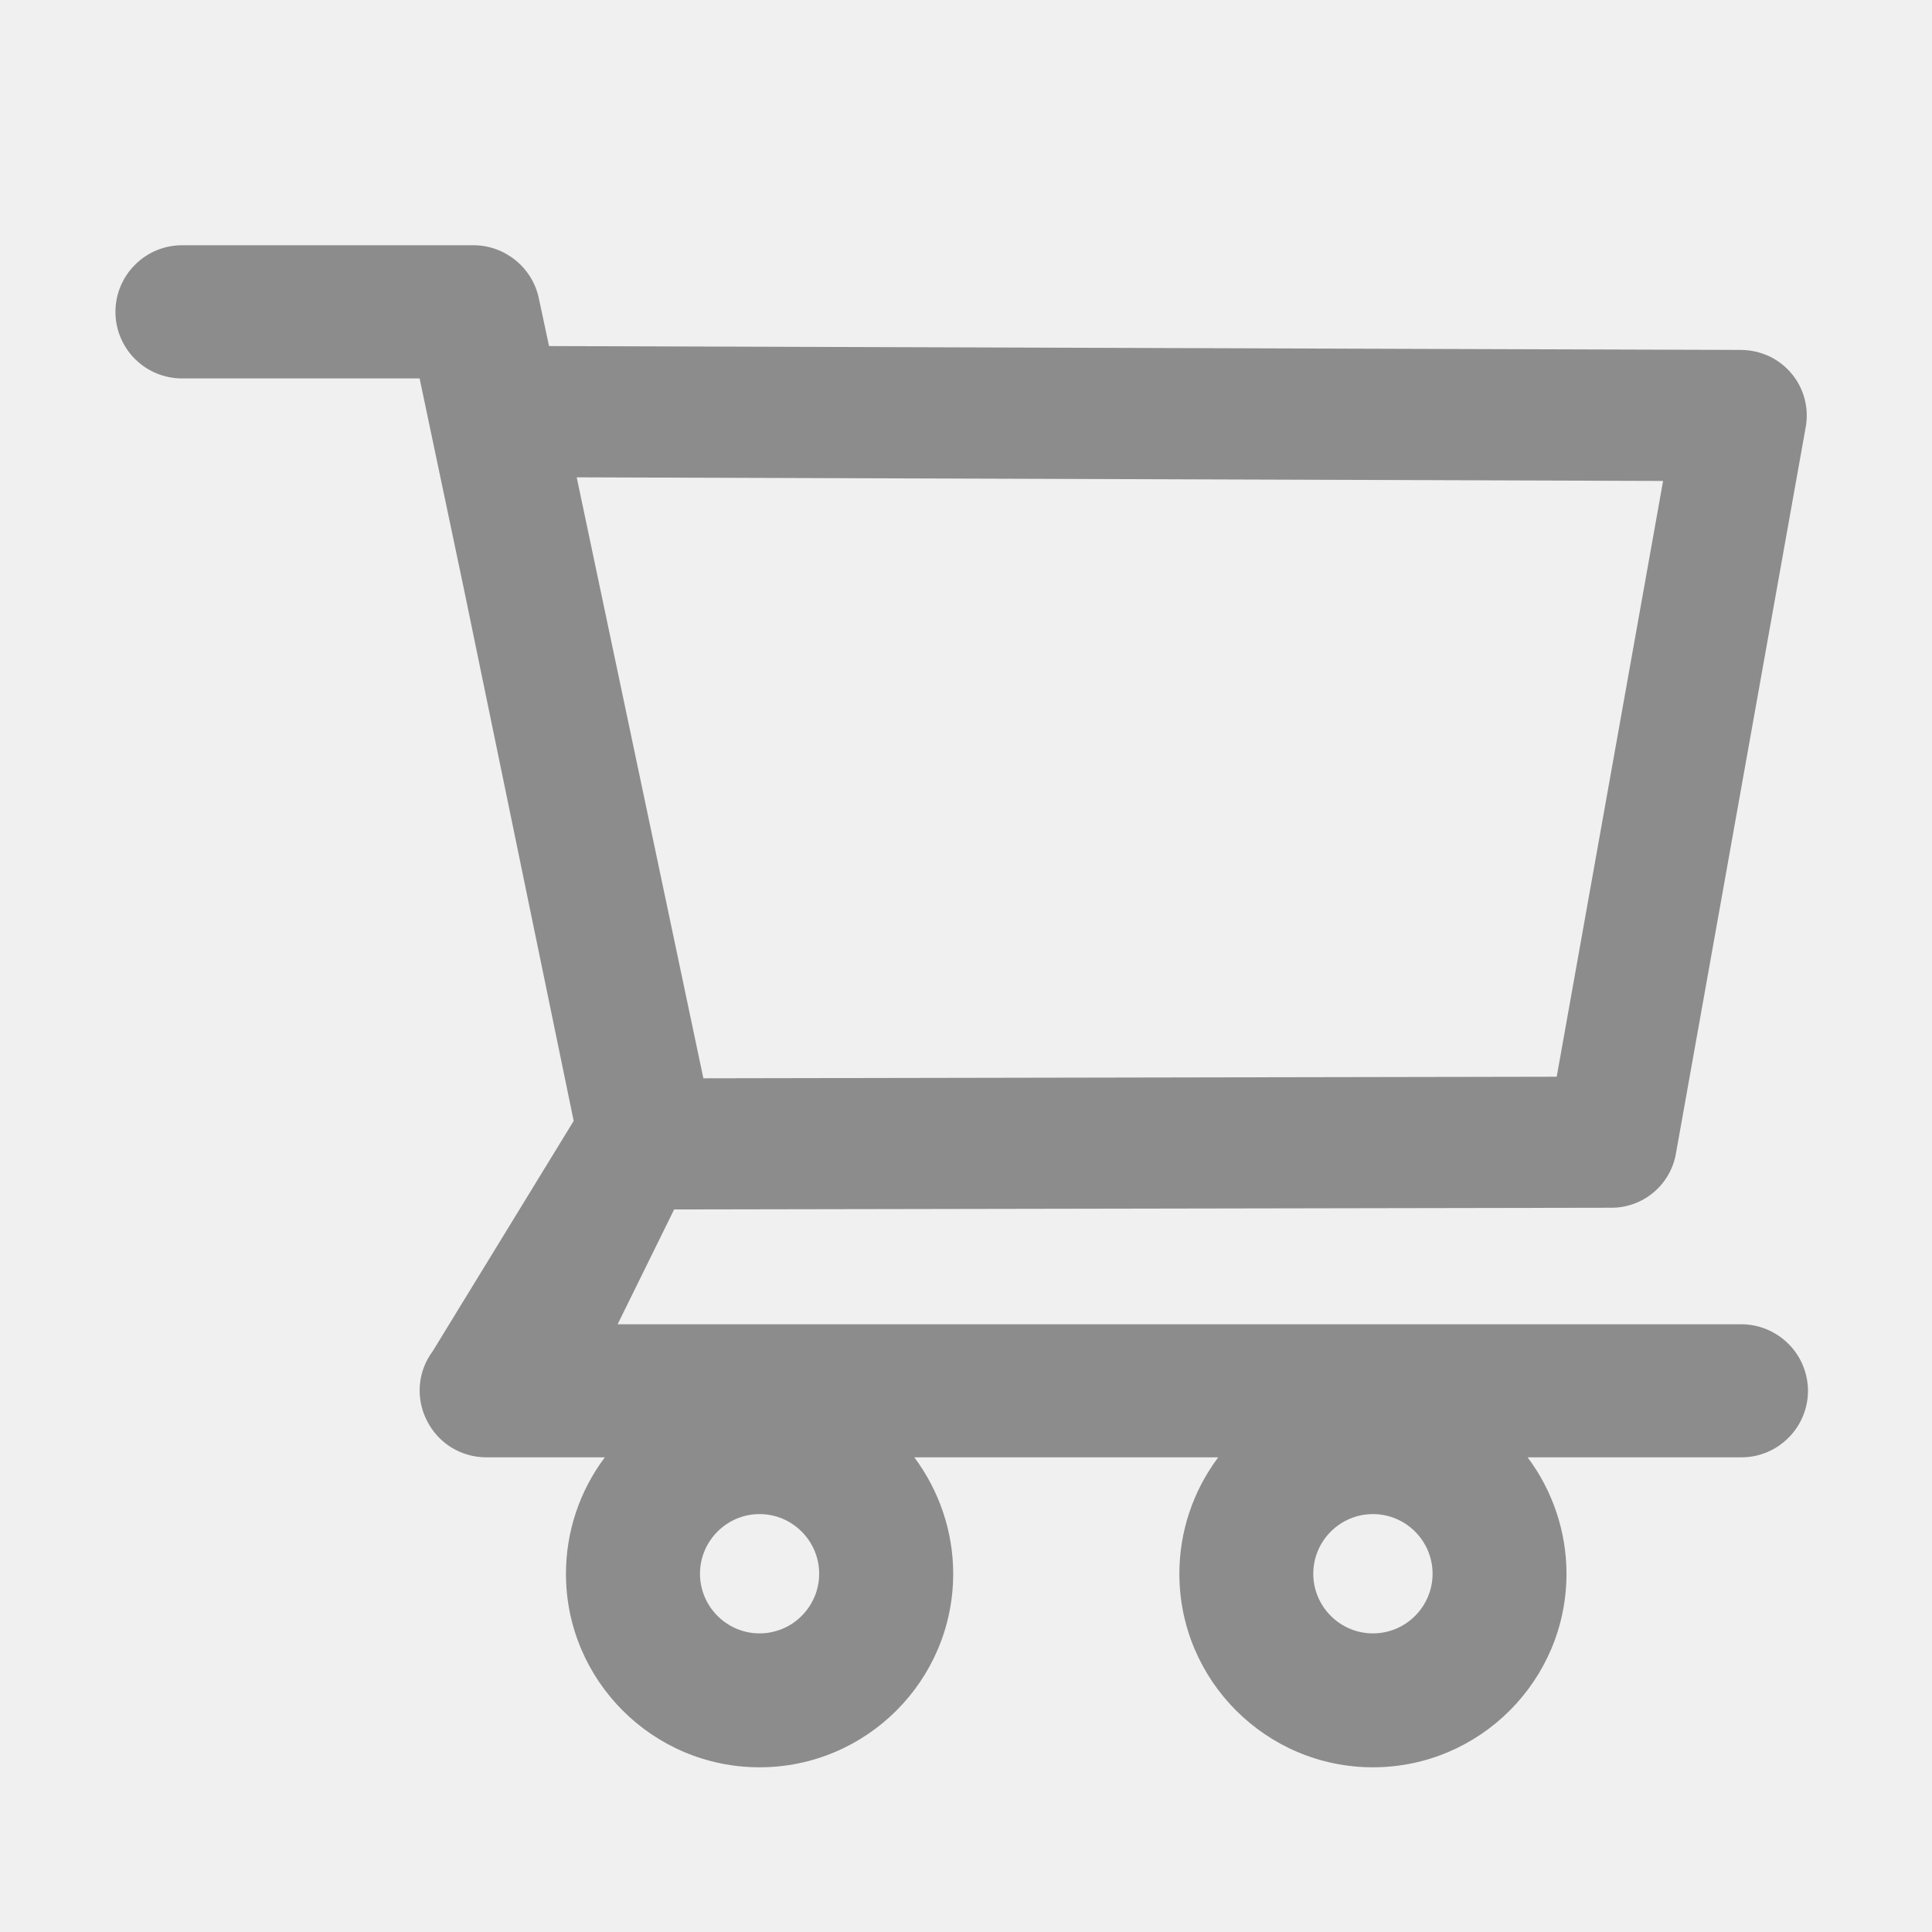
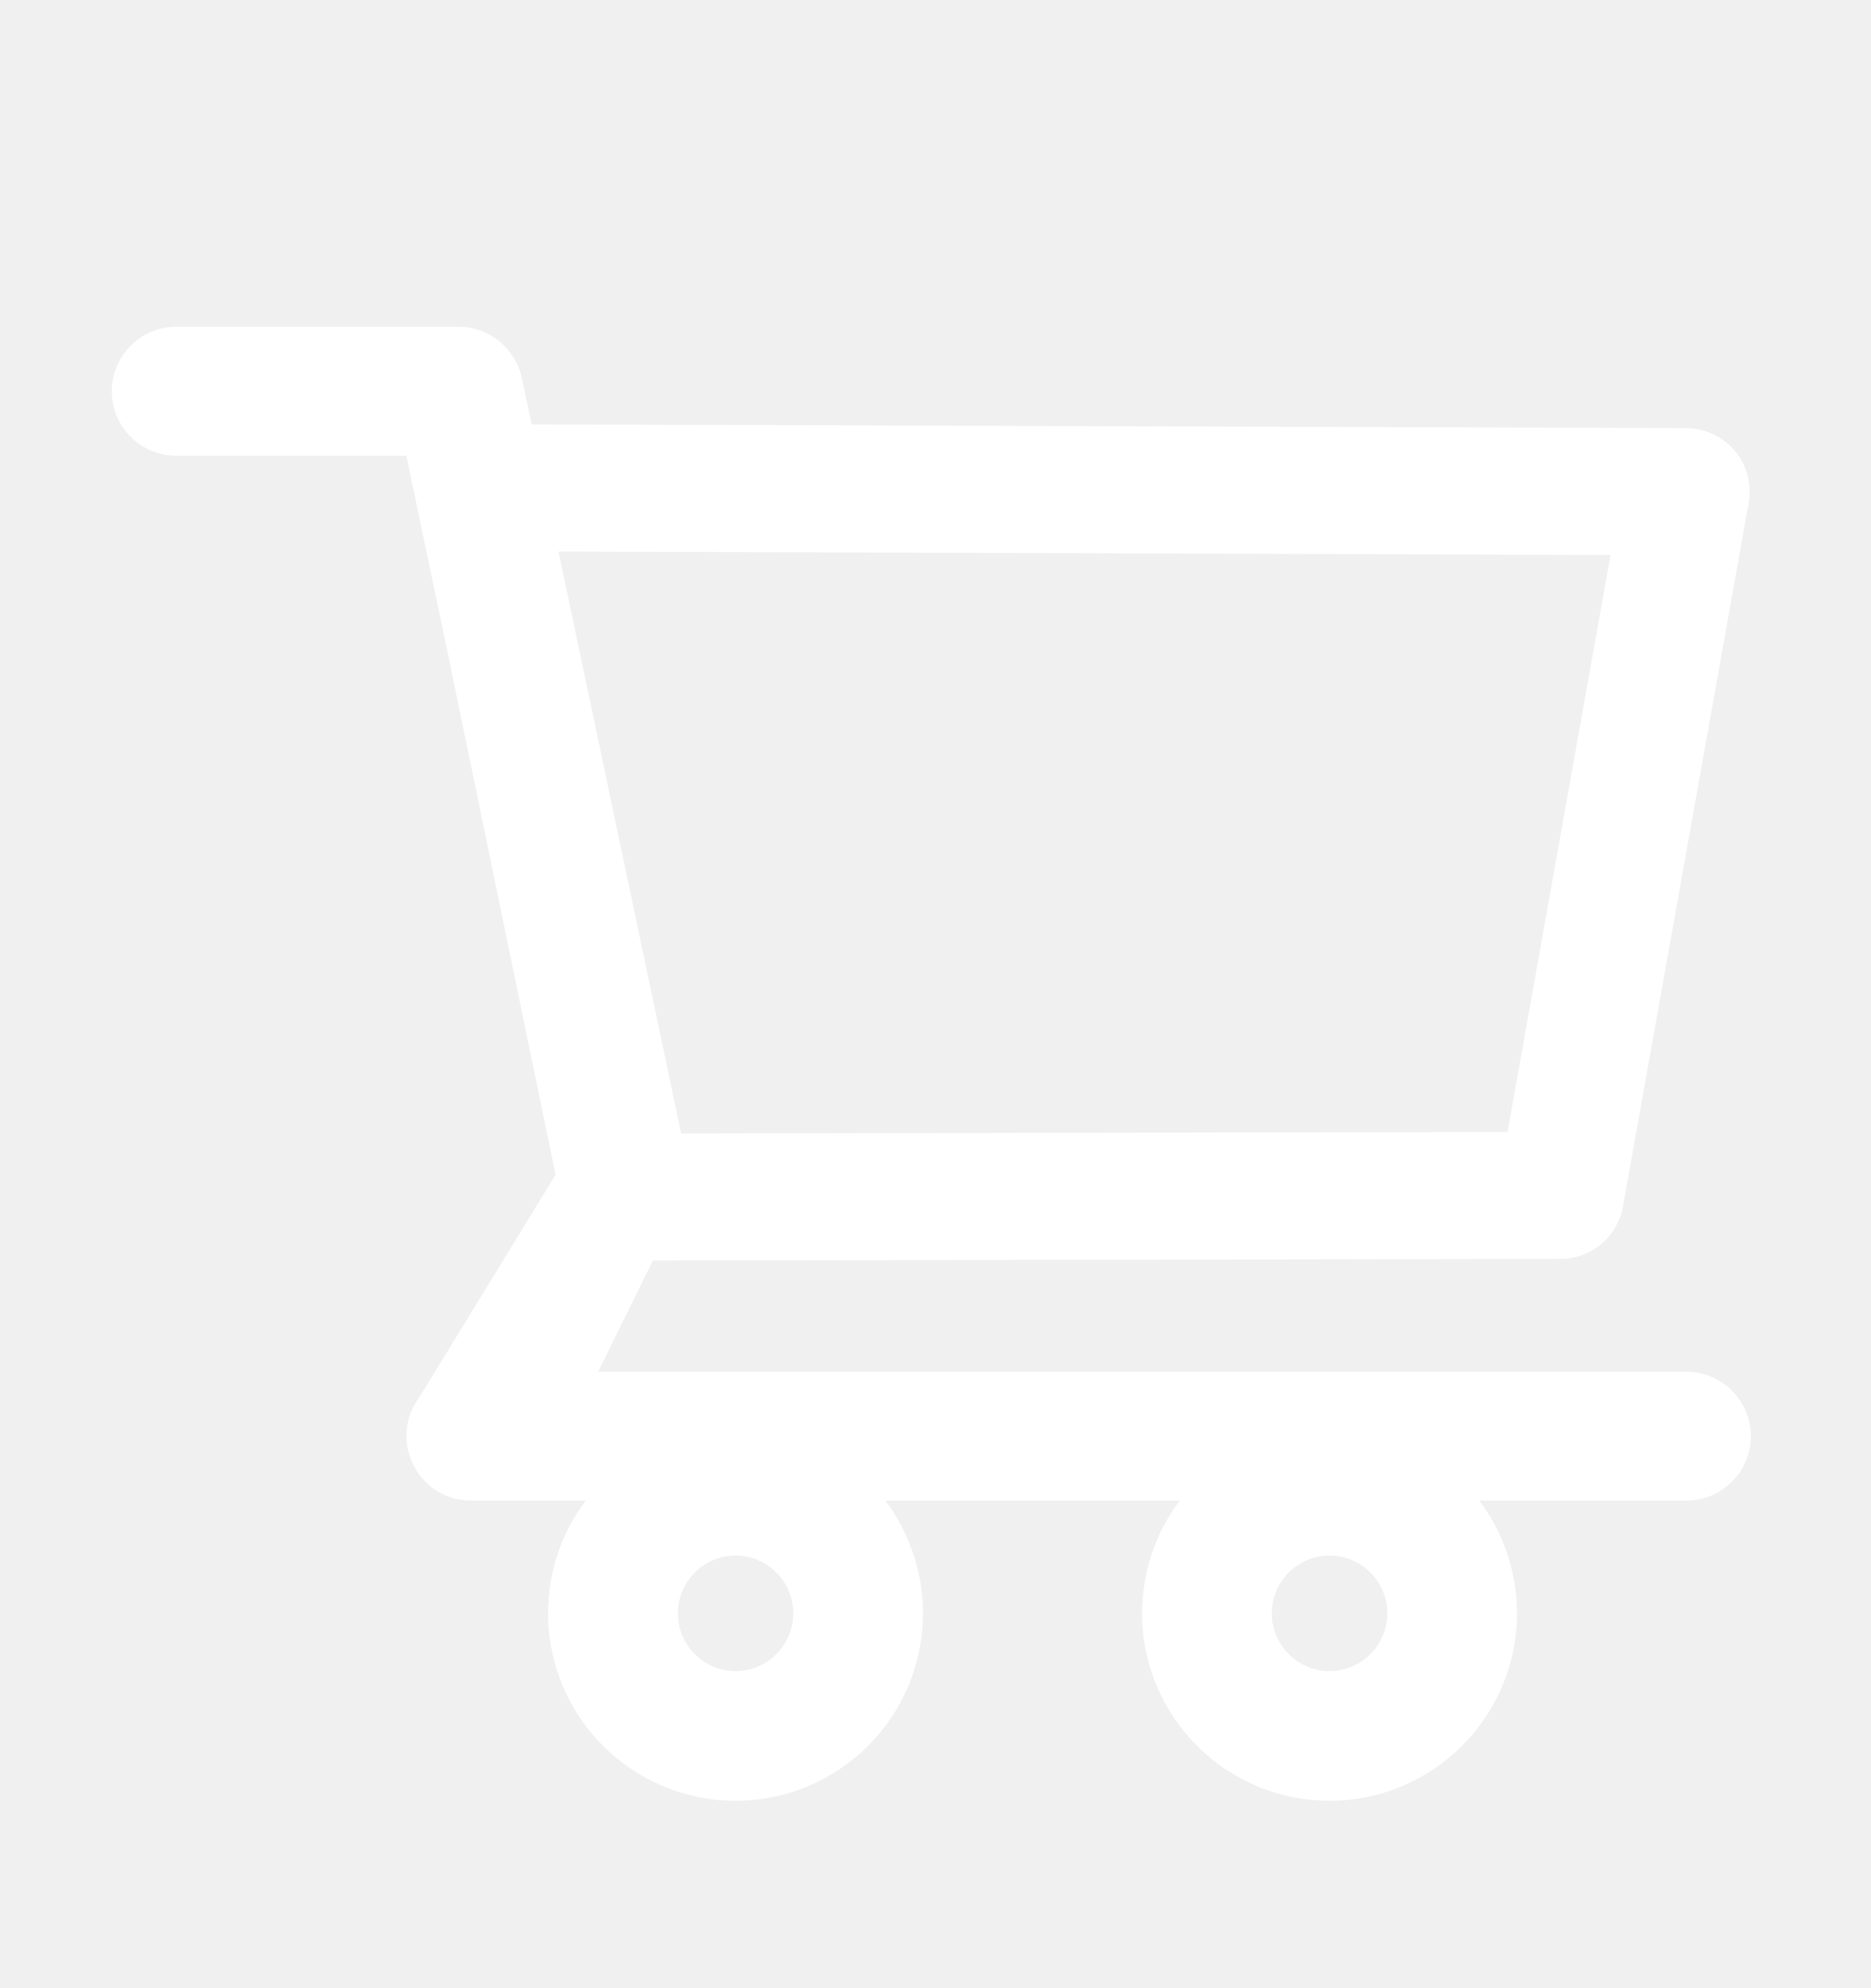
- <svg xmlns="http://www.w3.org/2000/svg" width="16" height="16" viewBox="0 0 16 16" fill="none">
-   <path d="M14.42 10.967H5.115L5.583 10.016L13.345 10.002C13.608 10.002 13.833 9.814 13.879 9.555L14.954 3.538C14.983 3.38 14.94 3.217 14.837 3.094C14.786 3.033 14.723 2.984 14.651 2.95C14.579 2.917 14.501 2.899 14.422 2.898L4.547 2.866L4.462 2.469C4.409 2.216 4.181 2.031 3.922 2.031H1.508C1.361 2.031 1.221 2.089 1.118 2.193C1.014 2.296 0.956 2.437 0.956 2.583C0.956 2.729 1.014 2.869 1.118 2.973C1.221 3.076 1.361 3.134 1.508 3.134H3.475L3.844 4.888L4.751 9.283L3.583 11.191C3.522 11.273 3.485 11.37 3.477 11.471C3.469 11.573 3.489 11.675 3.536 11.766C3.629 11.952 3.818 12.069 4.028 12.069H5.009C4.8 12.347 4.687 12.685 4.687 13.033C4.687 13.917 5.406 14.636 6.29 14.636C7.175 14.636 7.894 13.917 7.894 13.033C7.894 12.684 7.778 12.345 7.572 12.069H10.089C9.88 12.347 9.767 12.685 9.767 13.033C9.767 13.917 10.486 14.636 11.37 14.636C12.254 14.636 12.973 13.917 12.973 13.033C12.973 12.684 12.858 12.345 12.651 12.069H14.422C14.725 12.069 14.973 11.822 14.973 11.517C14.972 11.371 14.914 11.231 14.81 11.128C14.706 11.025 14.566 10.967 14.42 10.967V10.967ZM4.776 3.953L13.773 3.983L12.892 8.917L5.825 8.93L4.776 3.953ZM6.29 13.527C6.019 13.527 5.797 13.305 5.797 13.033C5.797 12.761 6.019 12.539 6.29 12.539C6.562 12.539 6.784 12.761 6.784 13.033C6.784 13.164 6.732 13.289 6.639 13.382C6.547 13.475 6.421 13.527 6.29 13.527V13.527ZM11.37 13.527C11.098 13.527 10.876 13.305 10.876 13.033C10.876 12.761 11.098 12.539 11.37 12.539C11.642 12.539 11.864 12.761 11.864 13.033C11.864 13.164 11.812 13.289 11.719 13.382C11.627 13.475 11.501 13.527 11.37 13.527V13.527Z" fill="#8C8C8C" />
+ <svg xmlns="http://www.w3.org/2000/svg" width="16" height="17" viewBox="0 0 16 17" fill="none">
+   <path d="M14.42 11.73H5.115L5.583 10.779L13.345 10.765C13.608 10.765 13.833 10.577 13.879 10.318L14.954 4.301C14.983 4.143 14.94 3.98 14.837 3.857C14.786 3.796 14.723 3.747 14.651 3.713C14.579 3.68 14.501 3.662 14.422 3.661L4.547 3.629L4.462 3.232C4.409 2.979 4.181 2.794 3.922 2.794H1.508C1.361 2.794 1.221 2.852 1.118 2.956C1.014 3.059 0.956 3.2 0.956 3.346C0.956 3.492 1.014 3.632 1.118 3.736C1.221 3.839 1.361 3.897 1.508 3.897H3.475L3.843 5.651L4.751 10.046L3.583 11.954C3.522 12.036 3.485 12.133 3.477 12.234C3.469 12.336 3.489 12.438 3.536 12.529C3.629 12.715 3.818 12.832 4.028 12.832H5.009C4.8 13.11 4.687 13.448 4.687 13.796C4.687 14.68 5.406 15.399 6.29 15.399C7.175 15.399 7.893 14.68 7.893 13.796C7.893 13.447 7.778 13.108 7.572 12.832H10.089C9.88 13.11 9.767 13.448 9.767 13.796C9.767 14.68 10.486 15.399 11.37 15.399C12.254 15.399 12.973 14.68 12.973 13.796C12.973 13.447 12.858 13.108 12.651 12.832H14.422C14.725 12.832 14.973 12.585 14.973 12.28C14.972 12.134 14.914 11.994 14.81 11.891C14.706 11.788 14.566 11.73 14.42 11.73V11.73ZM4.776 4.716L13.773 4.746L12.892 9.68L5.825 9.693L4.776 4.716ZM6.29 14.29C6.018 14.29 5.797 14.068 5.797 13.796C5.797 13.524 6.018 13.302 6.29 13.302C6.562 13.302 6.784 13.524 6.784 13.796C6.784 13.927 6.732 14.052 6.639 14.145C6.547 14.238 6.421 14.29 6.29 14.29V14.29ZM11.37 14.29C11.098 14.29 10.876 14.068 10.876 13.796C10.876 13.524 11.098 13.302 11.37 13.302C11.642 13.302 11.864 13.524 11.864 13.796C11.864 13.927 11.812 14.052 11.719 14.145C11.627 14.238 11.501 14.29 11.37 14.29V14.29Z" fill="white" />
</svg>
